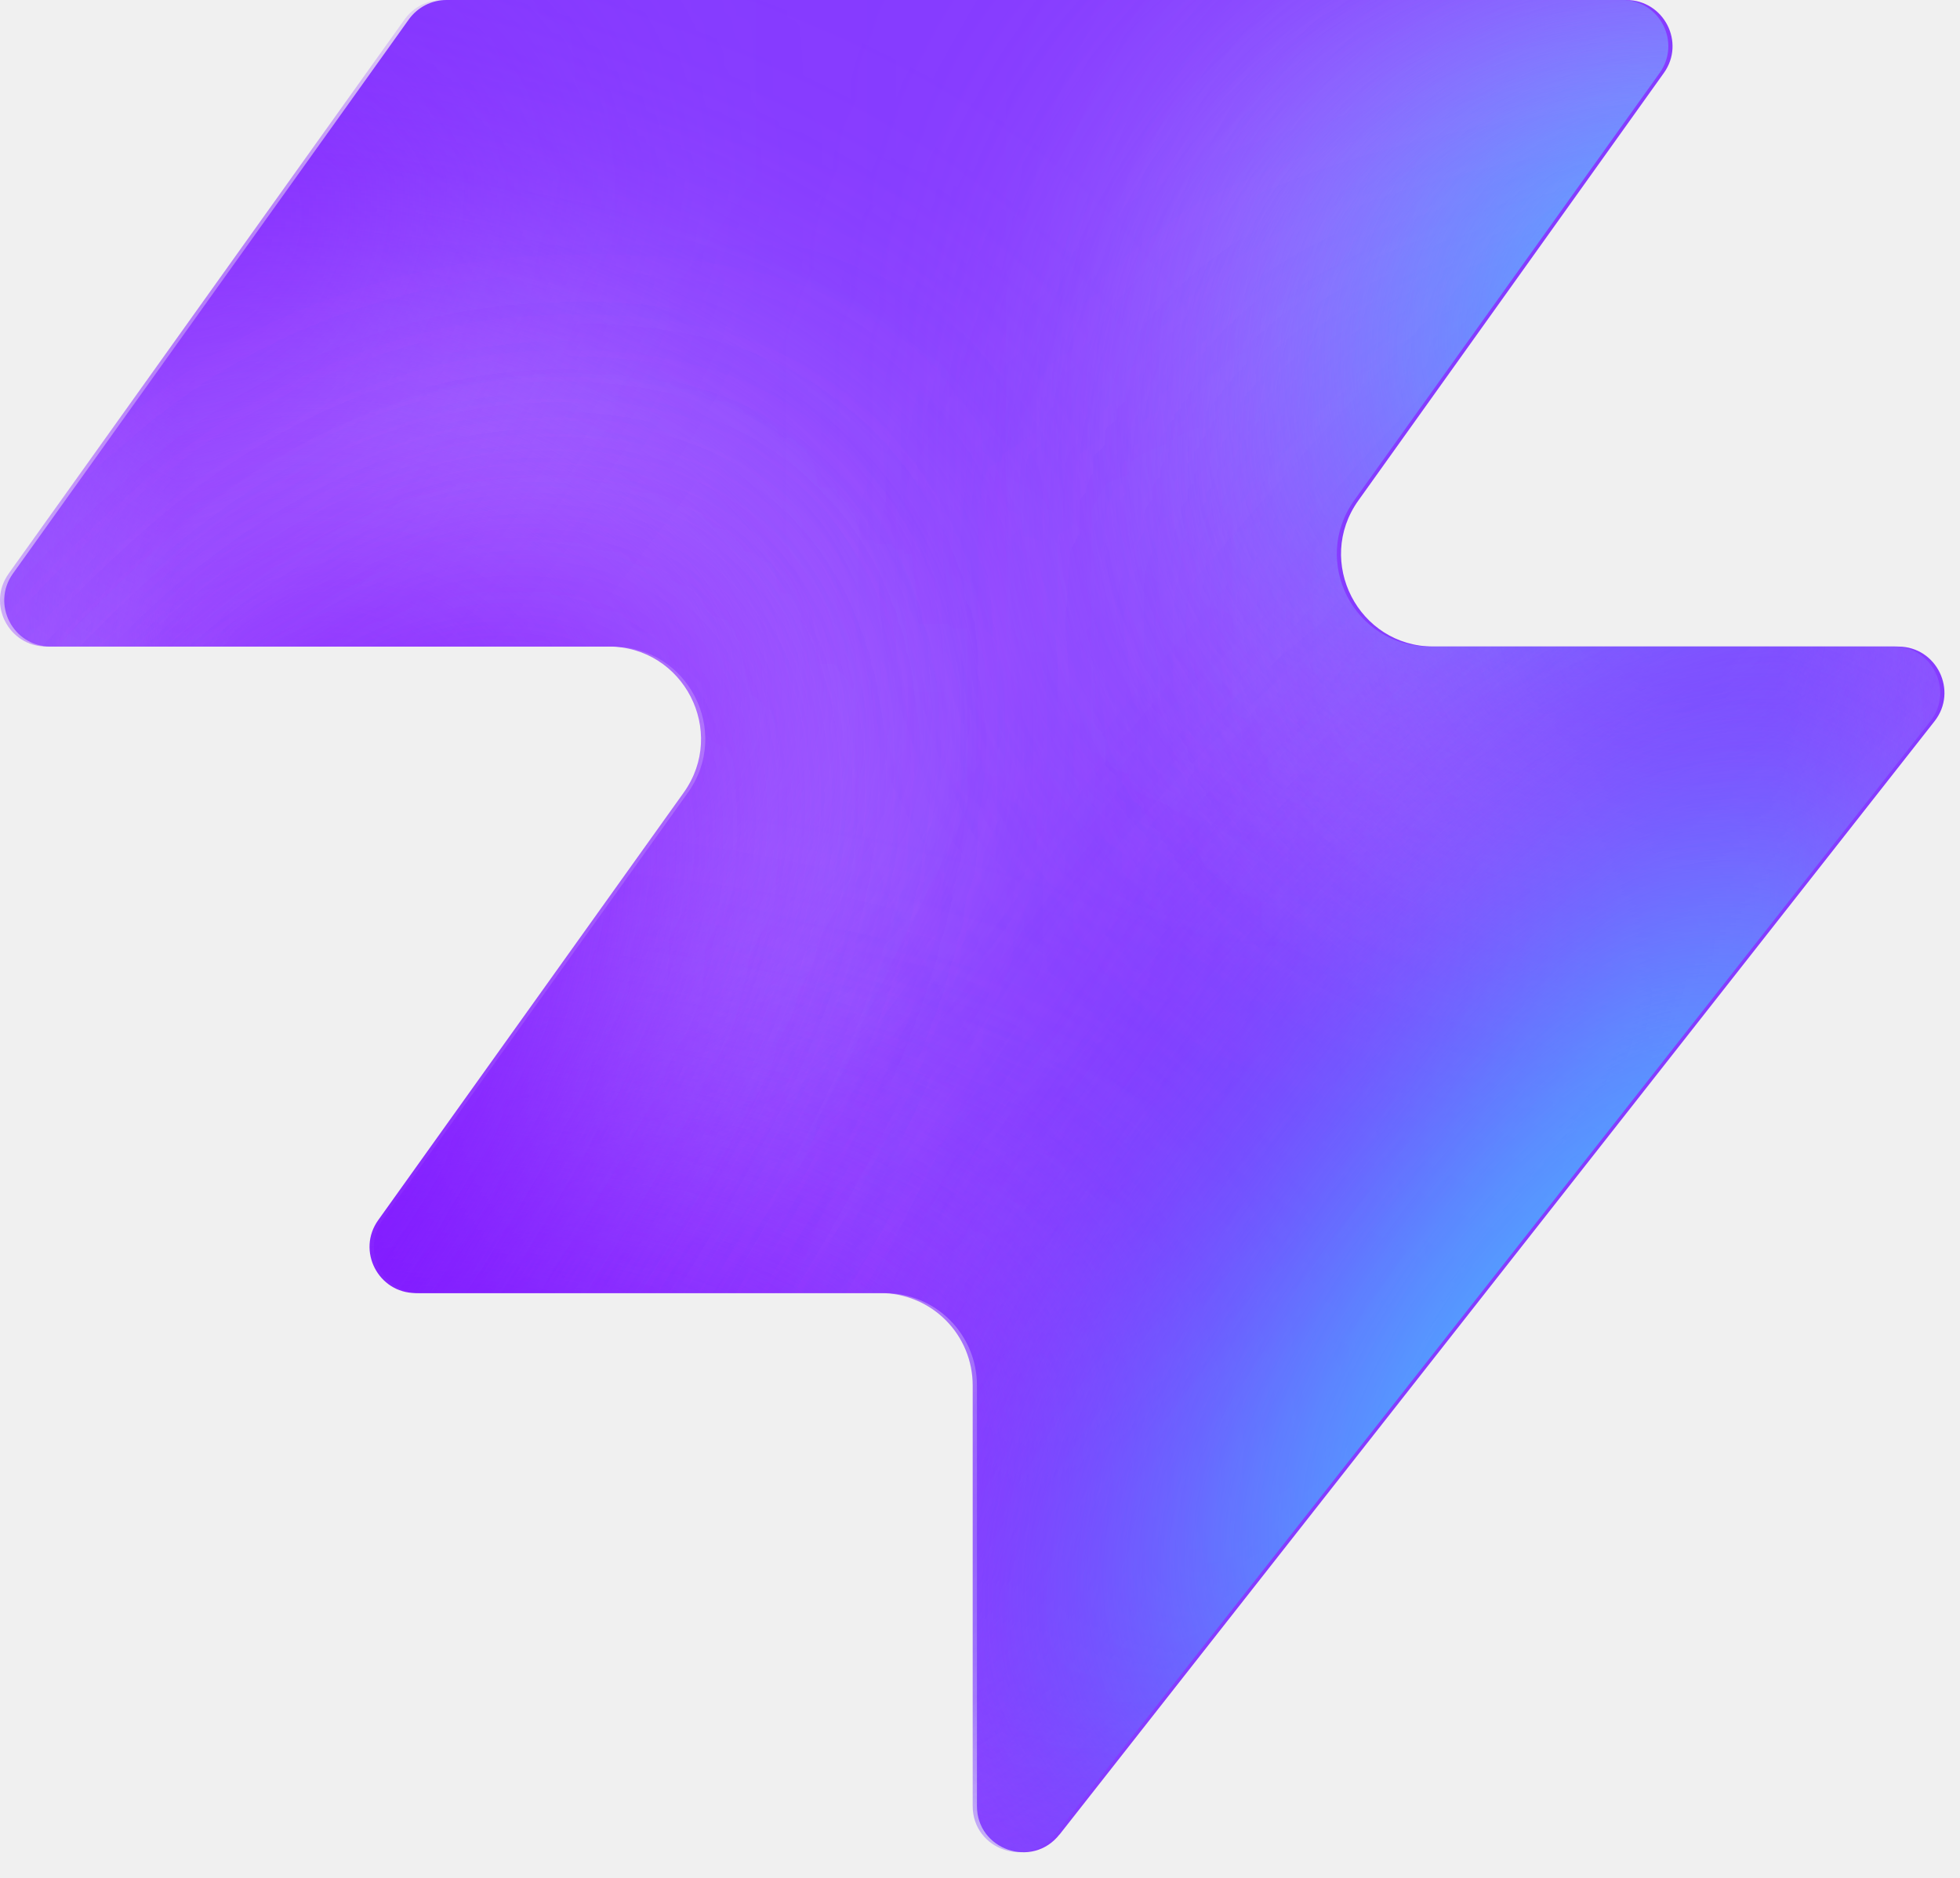
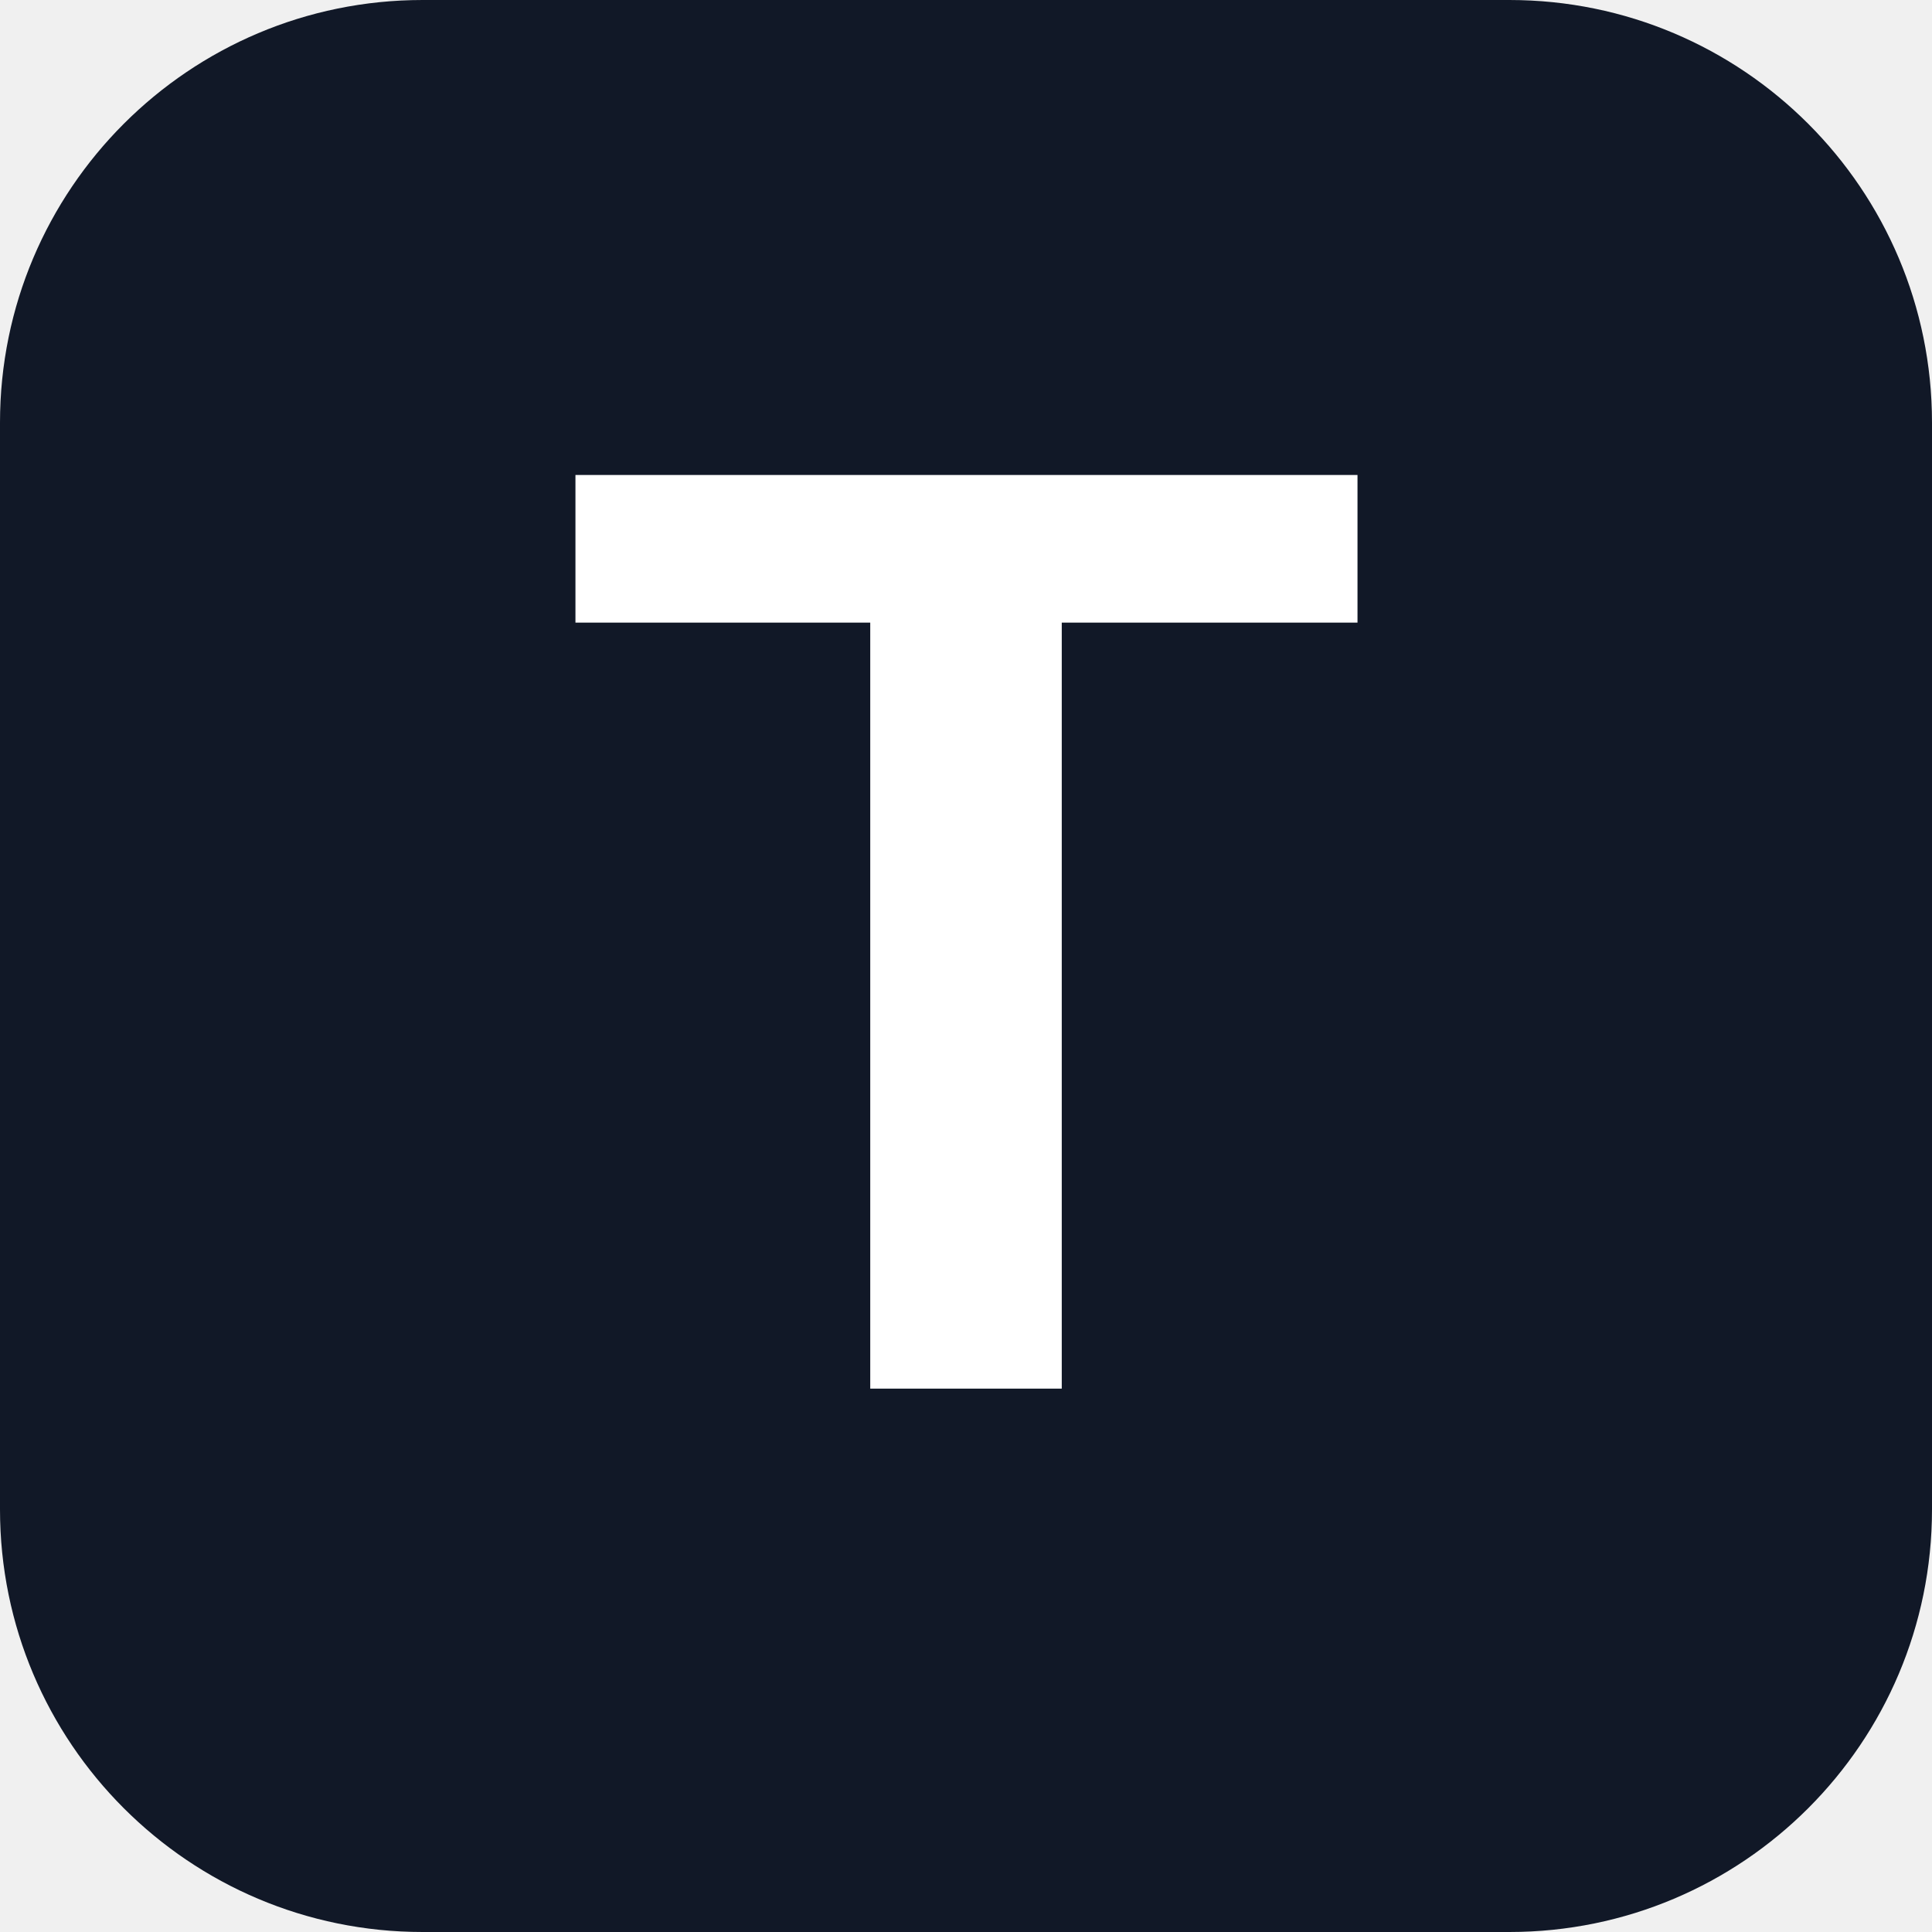
- <svg xmlns="http://www.w3.org/2000/svg" width="48" height="46" fill="none" viewBox="0 0 48 46">
-   <path fill="#863bff" d="M25.946 44.938c-.664.845-2.021.375-2.021-.698V33.937a2.26 2.26 0 0 0-2.262-2.262H10.287c-.92 0-1.456-1.04-.92-1.788l7.48-10.471c1.07-1.497 0-3.578-1.842-3.578H1.237c-.92 0-1.456-1.04-.92-1.788L10.013.474c.214-.297.556-.474.92-.474h28.894c.92 0 1.456 1.04.92 1.788l-7.48 10.471c-1.07 1.498 0 3.579 1.842 3.579h11.377c.943 0 1.473 1.088.89 1.83L25.947 44.94z" style="fill:#863bff;fill:color(display-p3 .525 .23 1);fill-opacity:1" />
-   <mask id="a" width="48" height="46" x="0" y="0" maskUnits="userSpaceOnUse" style="mask-type:alpha">
-     <path fill="#000" d="M25.842 44.938c-.664.844-2.021.375-2.021-.698V33.937a2.26 2.26 0 0 0-2.262-2.262H10.183c-.92 0-1.456-1.04-.92-1.788l7.48-10.471c1.07-1.498 0-3.579-1.842-3.579H1.133c-.92 0-1.456-1.04-.92-1.787L9.91.473c.214-.297.556-.474.92-.474h28.894c.92 0 1.456 1.04.92 1.788l-7.48 10.471c-1.07 1.498 0 3.578 1.842 3.578h11.377c.943 0 1.473 1.088.89 1.832L25.843 44.94z" style="fill:#000;fill-opacity:1" />
-   </mask>
-   <g mask="url(#a)">
-     <g filter="url(#b)">
-       <ellipse cx="5.508" cy="14.704" fill="#ede6ff" rx="5.508" ry="14.704" style="fill:#ede6ff;fill:color(display-p3 .927 .903 1);fill-opacity:1" transform="matrix(.00324 1 1 -.00324 -4.47 31.516)" />
-     </g>
-     <g filter="url(#c)">
-       <ellipse cx="10.399" cy="29.851" fill="#ede6ff" rx="10.399" ry="29.851" style="fill:#ede6ff;fill:color(display-p3 .927 .903 1);fill-opacity:1" transform="matrix(.00324 1 1 -.00324 -39.328 7.883)" />
-     </g>
-     <g filter="url(#d)">
-       <ellipse cx="5.508" cy="30.487" fill="#7e14ff" rx="5.508" ry="30.487" style="fill:#7e14ff;fill:color(display-p3 .492 .077 1);fill-opacity:1" transform="rotate(89.814 -25.913 -14.639)scale(1 -1)" />
-     </g>
-     <g filter="url(#e)">
-       <ellipse cx="5.508" cy="30.599" fill="#7e14ff" rx="5.508" ry="30.599" style="fill:#7e14ff;fill:color(display-p3 .492 .077 1);fill-opacity:1" transform="rotate(89.814 -32.644 -3.334)scale(1 -1)" />
-     </g>
-     <g filter="url(#f)">
-       <ellipse cx="5.508" cy="30.599" fill="#7e14ff" rx="5.508" ry="30.599" style="fill:#7e14ff;fill:color(display-p3 .492 .077 1);fill-opacity:1" transform="matrix(.00324 1 1 -.00324 -34.34 30.47)" />
-     </g>
-     <g filter="url(#g)">
-       <ellipse cx="14.072" cy="22.078" fill="#ede6ff" rx="14.072" ry="22.078" style="fill:#ede6ff;fill:color(display-p3 .927 .903 1);fill-opacity:1" transform="rotate(93.35 24.506 48.493)scale(-1 1)" />
-     </g>
-     <g filter="url(#h)">
-       <ellipse cx="3.47" cy="21.501" fill="#7e14ff" rx="3.47" ry="21.501" style="fill:#7e14ff;fill:color(display-p3 .492 .077 1);fill-opacity:1" transform="rotate(89.009 28.708 47.59)scale(-1 1)" />
-     </g>
-     <g filter="url(#i)">
-       <ellipse cx="3.47" cy="21.501" fill="#7e14ff" rx="3.47" ry="21.501" style="fill:#7e14ff;fill:color(display-p3 .492 .077 1);fill-opacity:1" transform="rotate(89.009 28.708 47.59)scale(-1 1)" />
-     </g>
-     <g filter="url(#j)">
-       <ellipse cx=".387" cy="8.972" fill="#7e14ff" rx="4.407" ry="29.108" style="fill:#7e14ff;fill:color(display-p3 .492 .077 1);fill-opacity:1" transform="rotate(39.51 .387 8.972)" />
-     </g>
-     <g filter="url(#k)">
-       <ellipse cx="47.523" cy="-6.092" fill="#7e14ff" rx="4.407" ry="29.108" style="fill:#7e14ff;fill:color(display-p3 .492 .077 1);fill-opacity:1" transform="rotate(37.892 47.523 -6.092)" />
-     </g>
-     <g filter="url(#l)">
-       <ellipse cx="41.412" cy="6.333" fill="#47bfff" rx="5.971" ry="9.665" style="fill:#47bfff;fill:color(display-p3 .28 .748 1);fill-opacity:1" transform="rotate(37.892 41.412 6.333)" />
-     </g>
-     <g filter="url(#m)">
-       <ellipse cx="-1.879" cy="38.332" fill="#7e14ff" rx="4.407" ry="29.108" style="fill:#7e14ff;fill:color(display-p3 .492 .077 1);fill-opacity:1" transform="rotate(37.892 -1.88 38.332)" />
-     </g>
-     <g filter="url(#n)">
-       <ellipse cx="-1.879" cy="38.332" fill="#7e14ff" rx="4.407" ry="29.108" style="fill:#7e14ff;fill:color(display-p3 .492 .077 1);fill-opacity:1" transform="rotate(37.892 -1.88 38.332)" />
-     </g>
-     <g filter="url(#o)">
-       <ellipse cx="35.651" cy="29.907" fill="#7e14ff" rx="4.407" ry="29.108" style="fill:#7e14ff;fill:color(display-p3 .492 .077 1);fill-opacity:1" transform="rotate(37.892 35.651 29.907)" />
-     </g>
-     <g filter="url(#p)">
-       <ellipse cx="38.418" cy="32.4" fill="#47bfff" rx="5.971" ry="15.297" style="fill:#47bfff;fill:color(display-p3 .28 .748 1);fill-opacity:1" transform="rotate(37.892 38.418 32.4)" />
-     </g>
-   </g>
-   <defs>
-     <filter id="b" width="60.045" height="41.654" x="-19.77" y="16.149" color-interpolation-filters="sRGB" filterUnits="userSpaceOnUse">
-       <feFlood flood-opacity="0" result="BackgroundImageFix" />
-       <feBlend in="SourceGraphic" in2="BackgroundImageFix" result="shape" />
-       <feGaussianBlur result="effect1_foregroundBlur_2002_17158" stdDeviation="7.659" />
-     </filter>
-     <filter id="c" width="90.34" height="51.437" x="-54.613" y="-7.533" color-interpolation-filters="sRGB" filterUnits="userSpaceOnUse">
-       <feFlood flood-opacity="0" result="BackgroundImageFix" />
-       <feBlend in="SourceGraphic" in2="BackgroundImageFix" result="shape" />
-       <feGaussianBlur result="effect1_foregroundBlur_2002_17158" stdDeviation="7.659" />
-     </filter>
-     <filter id="d" width="79.355" height="29.4" x="-49.64" y="2.03" color-interpolation-filters="sRGB" filterUnits="userSpaceOnUse">
-       <feFlood flood-opacity="0" result="BackgroundImageFix" />
-       <feBlend in="SourceGraphic" in2="BackgroundImageFix" result="shape" />
-       <feGaussianBlur result="effect1_foregroundBlur_2002_17158" stdDeviation="4.596" />
-     </filter>
-     <filter id="e" width="79.579" height="29.4" x="-45.045" y="20.029" color-interpolation-filters="sRGB" filterUnits="userSpaceOnUse">
-       <feFlood flood-opacity="0" result="BackgroundImageFix" />
-       <feBlend in="SourceGraphic" in2="BackgroundImageFix" result="shape" />
-       <feGaussianBlur result="effect1_foregroundBlur_2002_17158" stdDeviation="4.596" />
-     </filter>
-     <filter id="f" width="79.579" height="29.4" x="-43.513" y="21.178" color-interpolation-filters="sRGB" filterUnits="userSpaceOnUse">
-       <feFlood flood-opacity="0" result="BackgroundImageFix" />
-       <feBlend in="SourceGraphic" in2="BackgroundImageFix" result="shape" />
-       <feGaussianBlur result="effect1_foregroundBlur_2002_17158" stdDeviation="4.596" />
-     </filter>
-     <filter id="g" width="74.749" height="58.852" x="15.756" y="-17.901" color-interpolation-filters="sRGB" filterUnits="userSpaceOnUse">
-       <feFlood flood-opacity="0" result="BackgroundImageFix" />
-       <feBlend in="SourceGraphic" in2="BackgroundImageFix" result="shape" />
-       <feGaussianBlur result="effect1_foregroundBlur_2002_17158" stdDeviation="7.659" />
-     </filter>
-     <filter id="h" width="61.377" height="25.362" x="23.548" y="2.284" color-interpolation-filters="sRGB" filterUnits="userSpaceOnUse">
-       <feFlood flood-opacity="0" result="BackgroundImageFix" />
-       <feBlend in="SourceGraphic" in2="BackgroundImageFix" result="shape" />
-       <feGaussianBlur result="effect1_foregroundBlur_2002_17158" stdDeviation="4.596" />
-     </filter>
-     <filter id="i" width="61.377" height="25.362" x="23.548" y="2.284" color-interpolation-filters="sRGB" filterUnits="userSpaceOnUse">
-       <feFlood flood-opacity="0" result="BackgroundImageFix" />
-       <feBlend in="SourceGraphic" in2="BackgroundImageFix" result="shape" />
-       <feGaussianBlur result="effect1_foregroundBlur_2002_17158" stdDeviation="4.596" />
-     </filter>
-     <filter id="j" width="56.045" height="63.649" x="-27.636" y="-22.853" color-interpolation-filters="sRGB" filterUnits="userSpaceOnUse">
-       <feFlood flood-opacity="0" result="BackgroundImageFix" />
-       <feBlend in="SourceGraphic" in2="BackgroundImageFix" result="shape" />
-       <feGaussianBlur result="effect1_foregroundBlur_2002_17158" stdDeviation="4.596" />
-     </filter>
-     <filter id="k" width="54.814" height="64.646" x="20.116" y="-38.415" color-interpolation-filters="sRGB" filterUnits="userSpaceOnUse">
-       <feFlood flood-opacity="0" result="BackgroundImageFix" />
-       <feBlend in="SourceGraphic" in2="BackgroundImageFix" result="shape" />
-       <feGaussianBlur result="effect1_foregroundBlur_2002_17158" stdDeviation="4.596" />
-     </filter>
-     <filter id="l" width="33.541" height="35.313" x="24.641" y="-11.323" color-interpolation-filters="sRGB" filterUnits="userSpaceOnUse">
-       <feFlood flood-opacity="0" result="BackgroundImageFix" />
-       <feBlend in="SourceGraphic" in2="BackgroundImageFix" result="shape" />
-       <feGaussianBlur result="effect1_foregroundBlur_2002_17158" stdDeviation="4.596" />
-     </filter>
-     <filter id="m" width="54.814" height="64.646" x="-29.286" y="6.009" color-interpolation-filters="sRGB" filterUnits="userSpaceOnUse">
-       <feFlood flood-opacity="0" result="BackgroundImageFix" />
-       <feBlend in="SourceGraphic" in2="BackgroundImageFix" result="shape" />
-       <feGaussianBlur result="effect1_foregroundBlur_2002_17158" stdDeviation="4.596" />
-     </filter>
-     <filter id="n" width="54.814" height="64.646" x="-29.286" y="6.009" color-interpolation-filters="sRGB" filterUnits="userSpaceOnUse">
-       <feFlood flood-opacity="0" result="BackgroundImageFix" />
-       <feBlend in="SourceGraphic" in2="BackgroundImageFix" result="shape" />
-       <feGaussianBlur result="effect1_foregroundBlur_2002_17158" stdDeviation="4.596" />
-     </filter>
-     <filter id="o" width="54.814" height="64.646" x="8.244" y="-2.416" color-interpolation-filters="sRGB" filterUnits="userSpaceOnUse">
-       <feFlood flood-opacity="0" result="BackgroundImageFix" />
-       <feBlend in="SourceGraphic" in2="BackgroundImageFix" result="shape" />
-       <feGaussianBlur result="effect1_foregroundBlur_2002_17158" stdDeviation="4.596" />
-     </filter>
-     <filter id="p" width="39.409" height="43.623" x="18.713" y="10.588" color-interpolation-filters="sRGB" filterUnits="userSpaceOnUse">
-       <feFlood flood-opacity="0" result="BackgroundImageFix" />
-       <feBlend in="SourceGraphic" in2="BackgroundImageFix" result="shape" />
-       <feGaussianBlur result="effect1_foregroundBlur_2002_17158" stdDeviation="4.596" />
-     </filter>
-   </defs>
+ <svg xmlns="http://www.w3.org/2000/svg" viewBox="0 0 64 64">
+   <rect width="64" height="64" rx="14" fill="#111827" />
+   <text x="32" y="46" font-family="Arial, sans-serif" font-size="44" font-weight="bold" text-anchor="middle" fill="#ffffff">T</text>
</svg>
